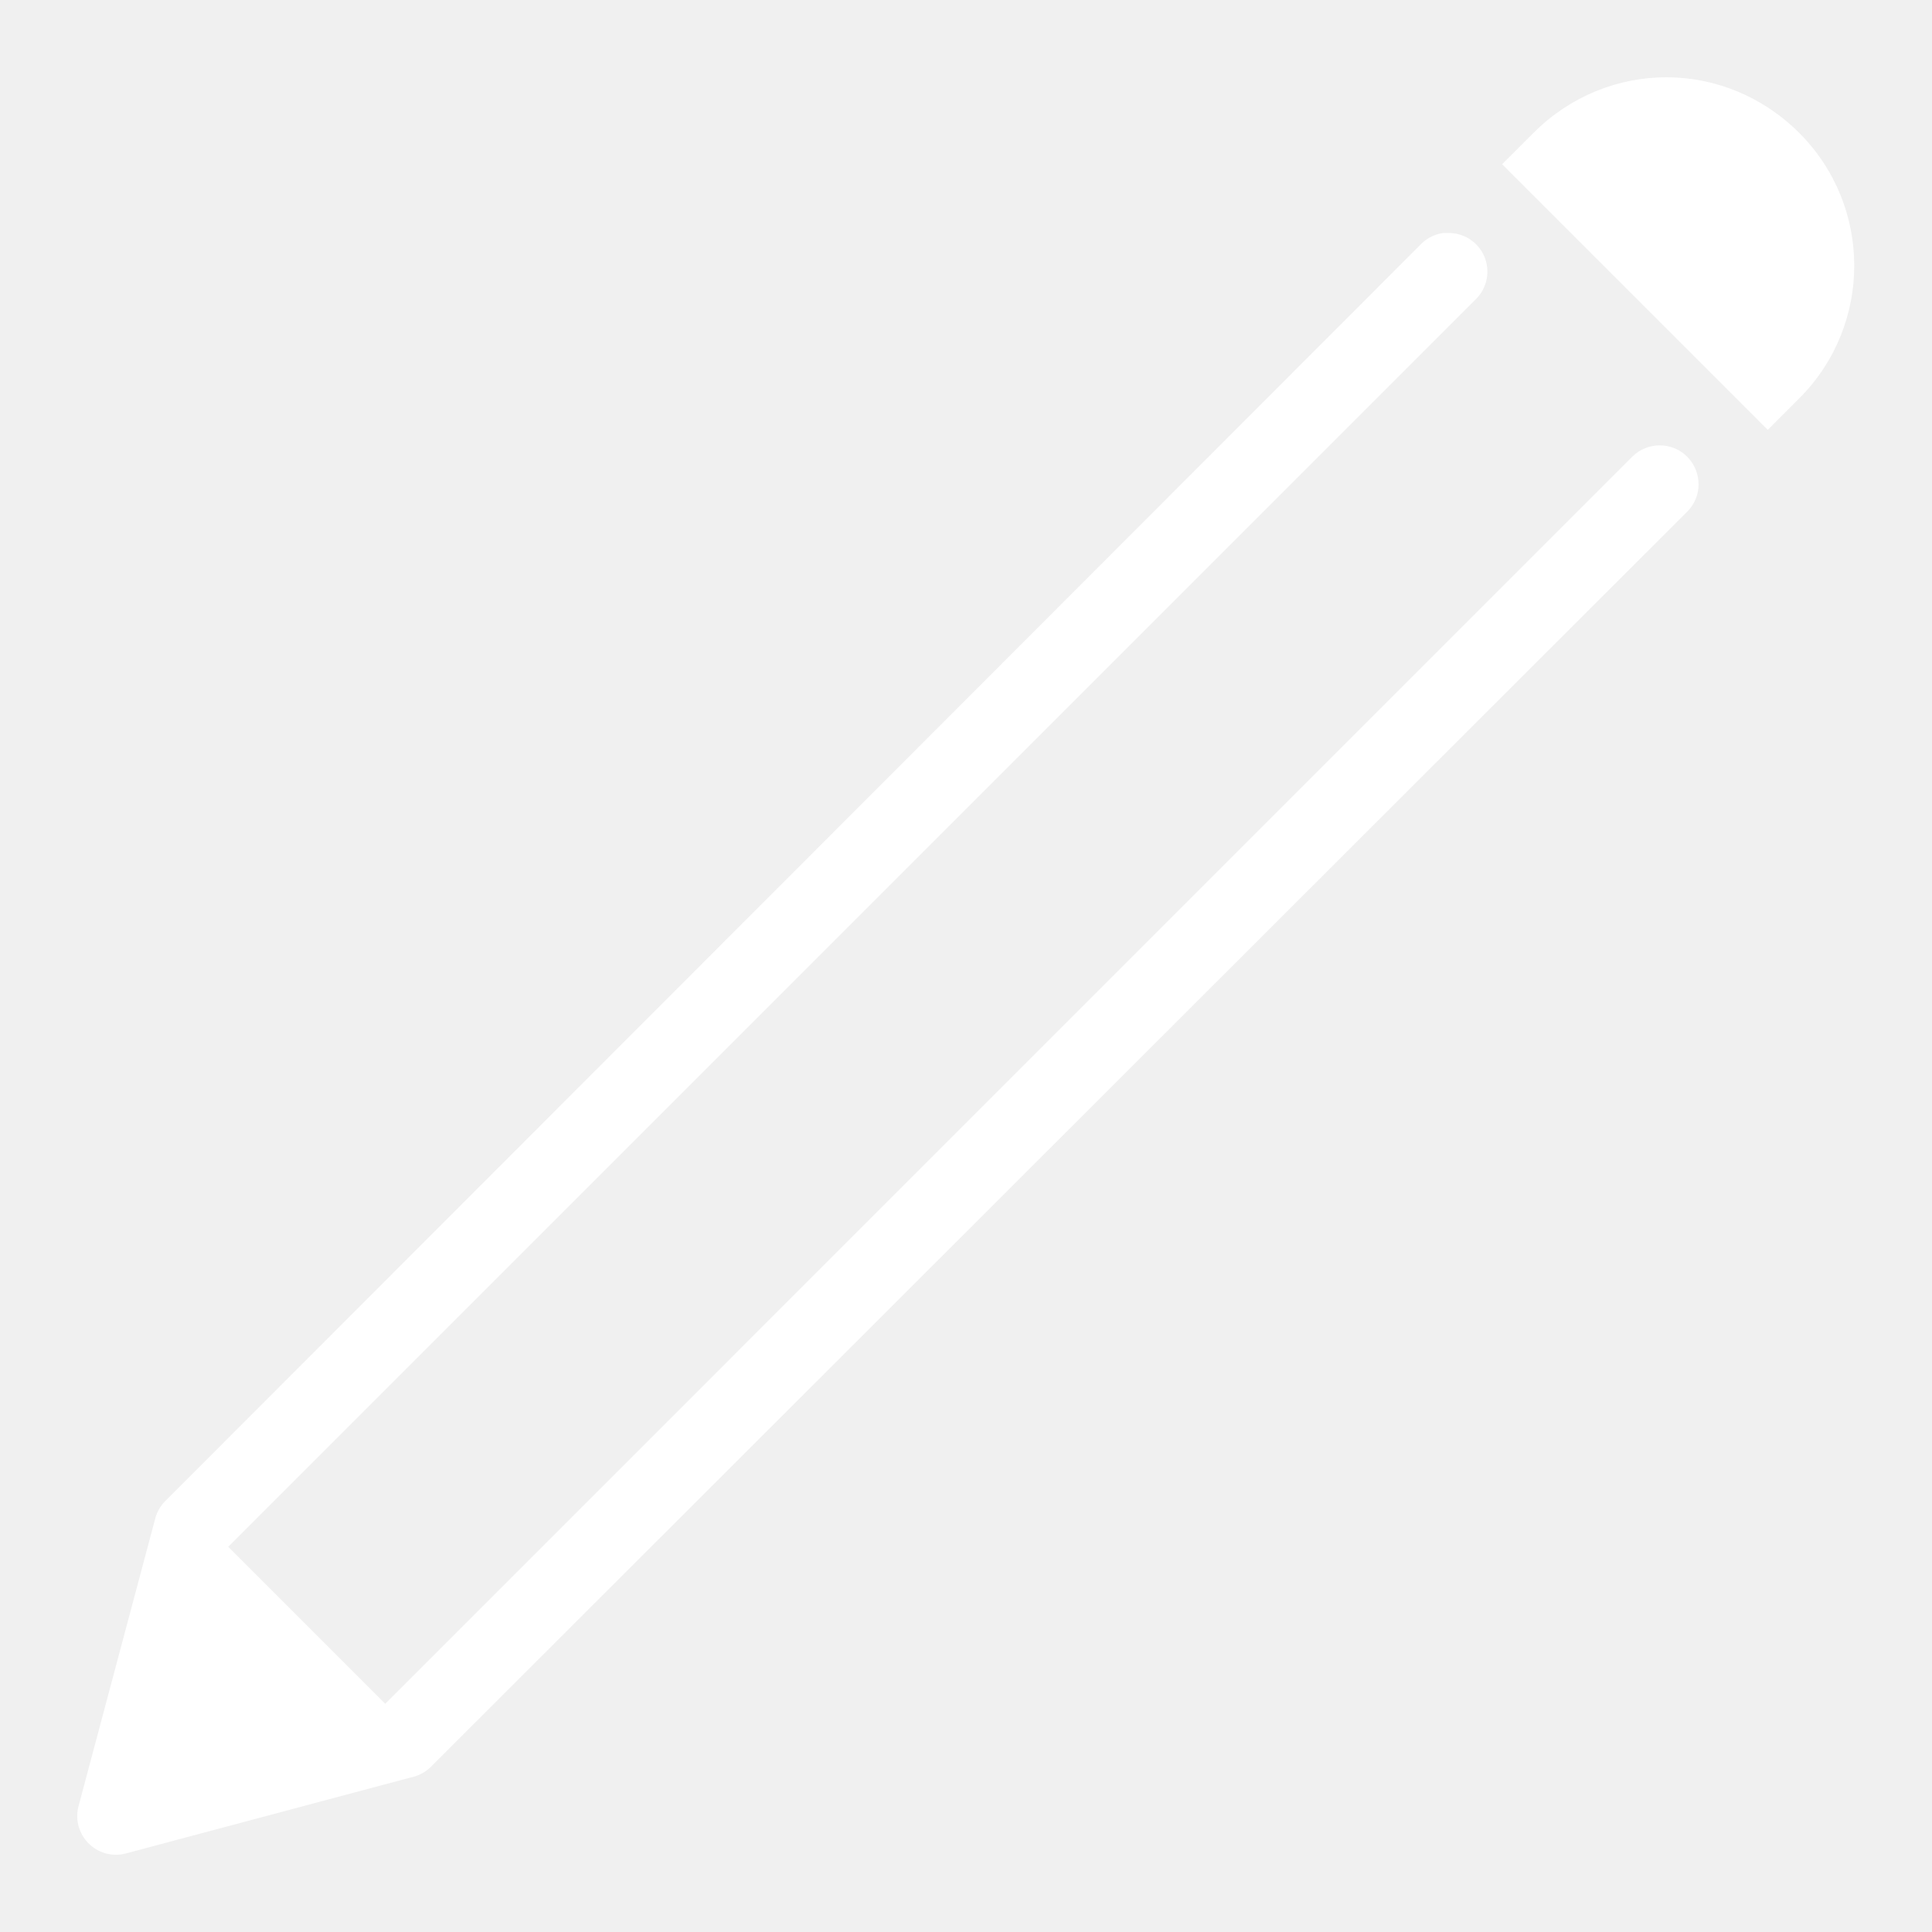
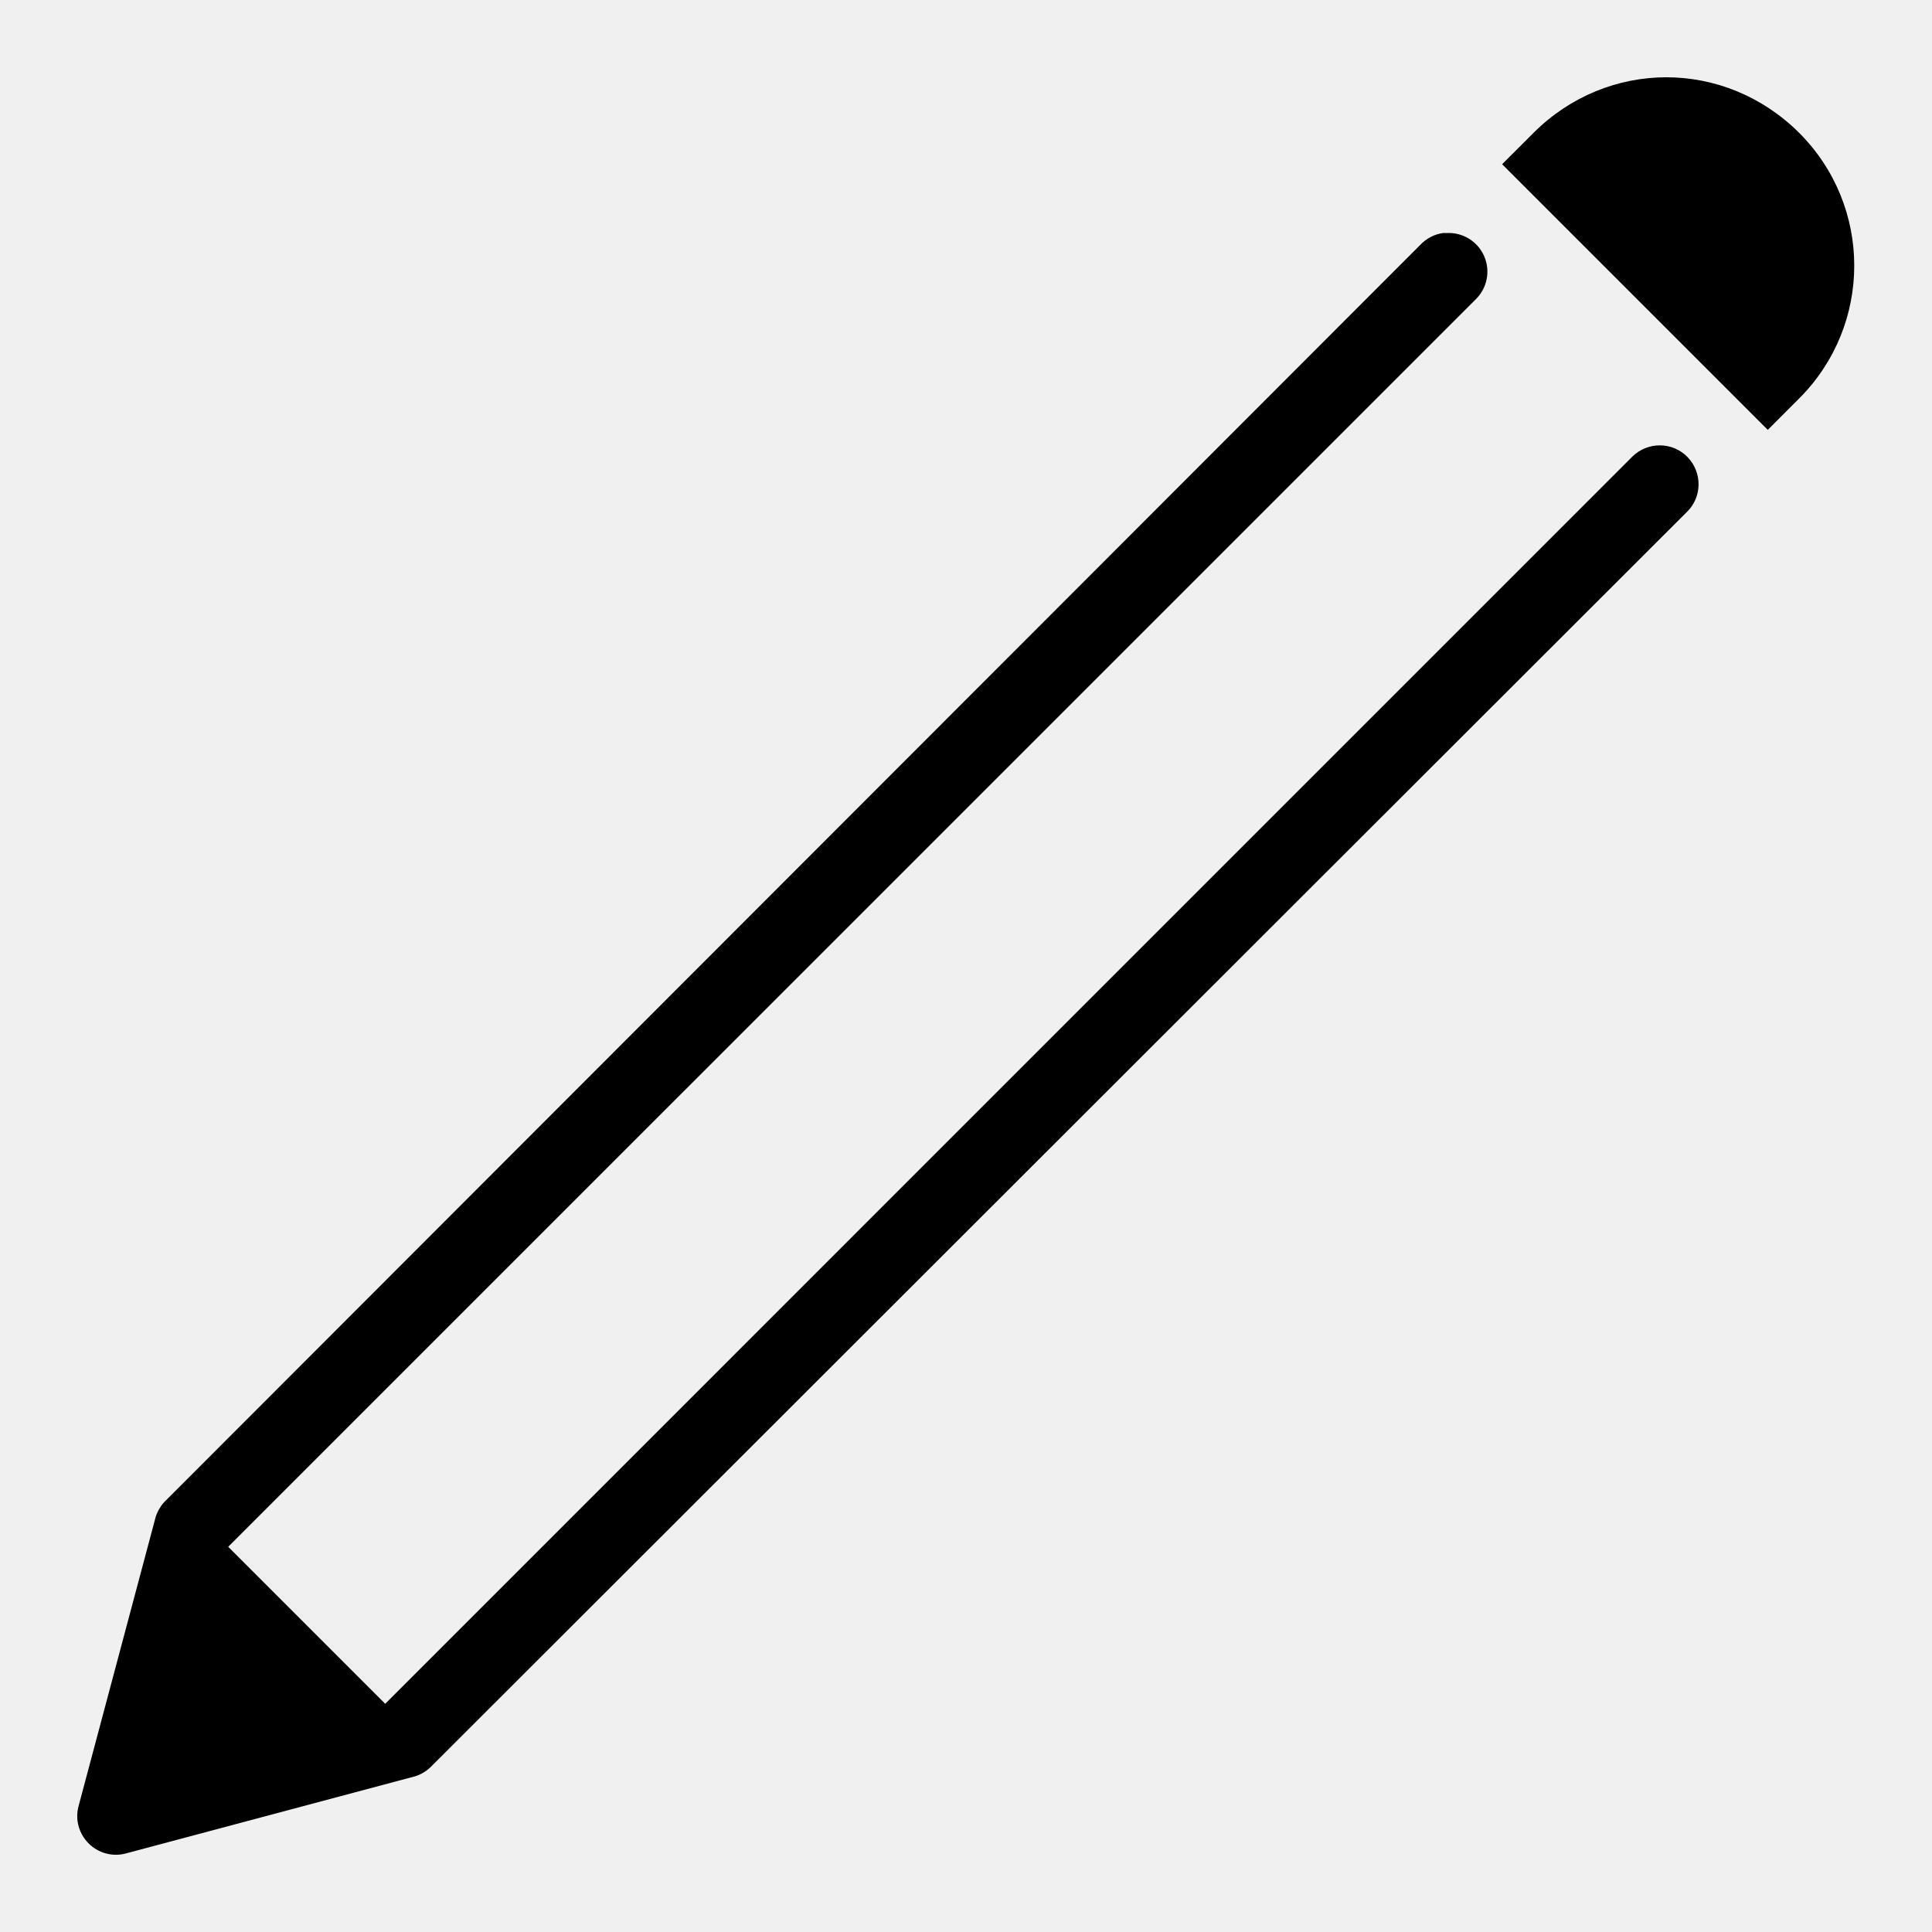
- <svg xmlns="http://www.w3.org/2000/svg" viewBox="0 0 50 50" width="30px" height="30px">
-   <path class="task__edit-svg" fill="white" d="M 43.125 2 C 41.879 2 40.637 2.488 39.688 3.438 L 38.875 4.25 L 45.75 11.125 C 45.746 11.129 46.562 10.312 46.562 10.312 C 48.465 8.41 48.461 5.336 46.562 3.438 C 45.609 2.488 44.371 2 43.125 2 Z M 37.344 6.031 C 37.117 6.062 36.906 6.176 36.75 6.344 L 4.312 38.812 C 4.184 38.93 4.086 39.082 4.031 39.25 L 2.031 46.75 C 1.941 47.094 2.043 47.457 2.293 47.707 C 2.543 47.957 2.906 48.059 3.25 47.969 L 10.75 45.969 C 10.918 45.914 11.07 45.816 11.188 45.688 L 43.656 13.25 C 44.055 12.863 44.059 12.227 43.672 11.828 C 43.285 11.43 42.648 11.426 42.25 11.812 L 9.969 44.094 L 5.906 40.031 L 38.188 7.75 C 38.488 7.461 38.578 7.012 38.41 6.629 C 38.242 6.246 37.855 6.008 37.438 6.031 C 37.406 6.031 37.375 6.031 37.344 6.031 Z" />
+ <svg xmlns="http://www.w3.org/2000/svg" viewBox="0 0 50 50" fill="currentColor">
+   <path class="task__edit-svg" d="M 43.125 2 C 41.879 2 40.637 2.488 39.688 3.438 L 38.875 4.25 L 45.75 11.125 C 45.746 11.129 46.562 10.312 46.562 10.312 C 48.465 8.41 48.461 5.336 46.562 3.438 C 45.609 2.488 44.371 2 43.125 2 Z M 37.344 6.031 C 37.117 6.062 36.906 6.176 36.75 6.344 L 4.312 38.812 C 4.184 38.93 4.086 39.082 4.031 39.25 L 2.031 46.75 C 1.941 47.094 2.043 47.457 2.293 47.707 C 2.543 47.957 2.906 48.059 3.25 47.969 L 10.75 45.969 C 10.918 45.914 11.07 45.816 11.188 45.688 L 43.656 13.25 C 44.055 12.863 44.059 12.227 43.672 11.828 C 43.285 11.43 42.648 11.426 42.25 11.812 L 9.969 44.094 L 5.906 40.031 L 38.188 7.75 C 38.488 7.461 38.578 7.012 38.41 6.629 C 38.242 6.246 37.855 6.008 37.438 6.031 C 37.406 6.031 37.375 6.031 37.344 6.031 Z" />
</svg>
